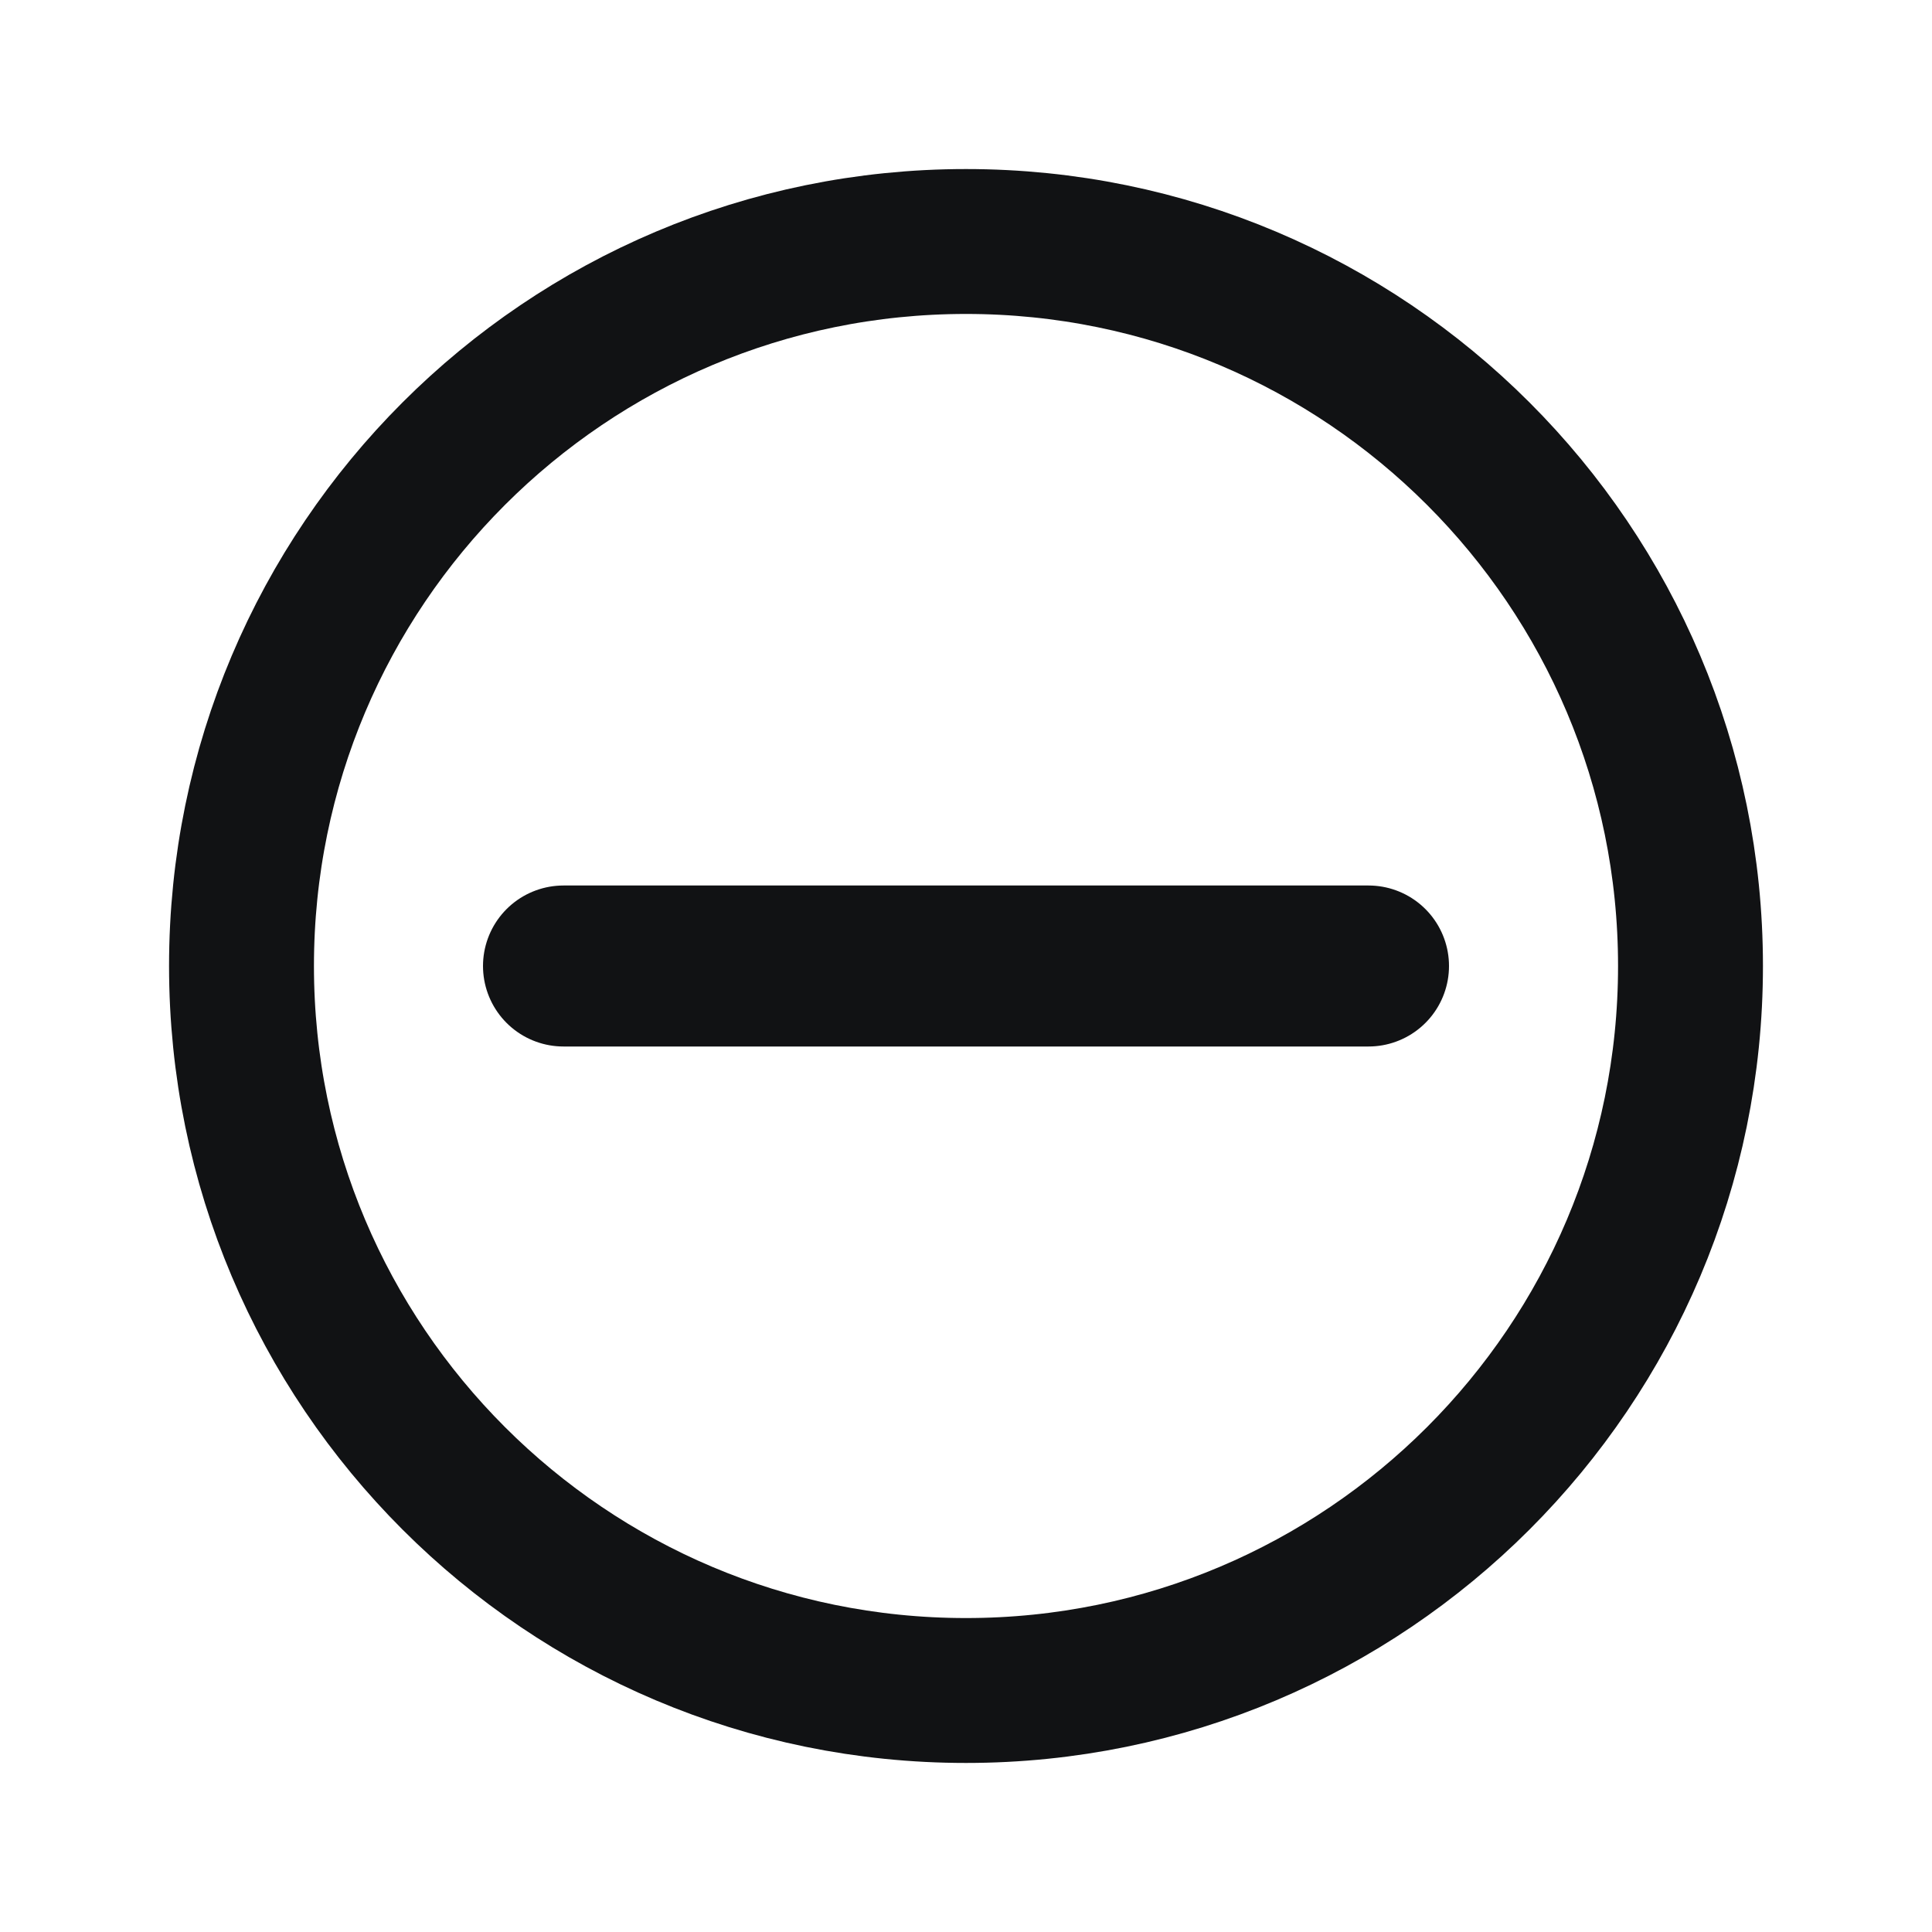
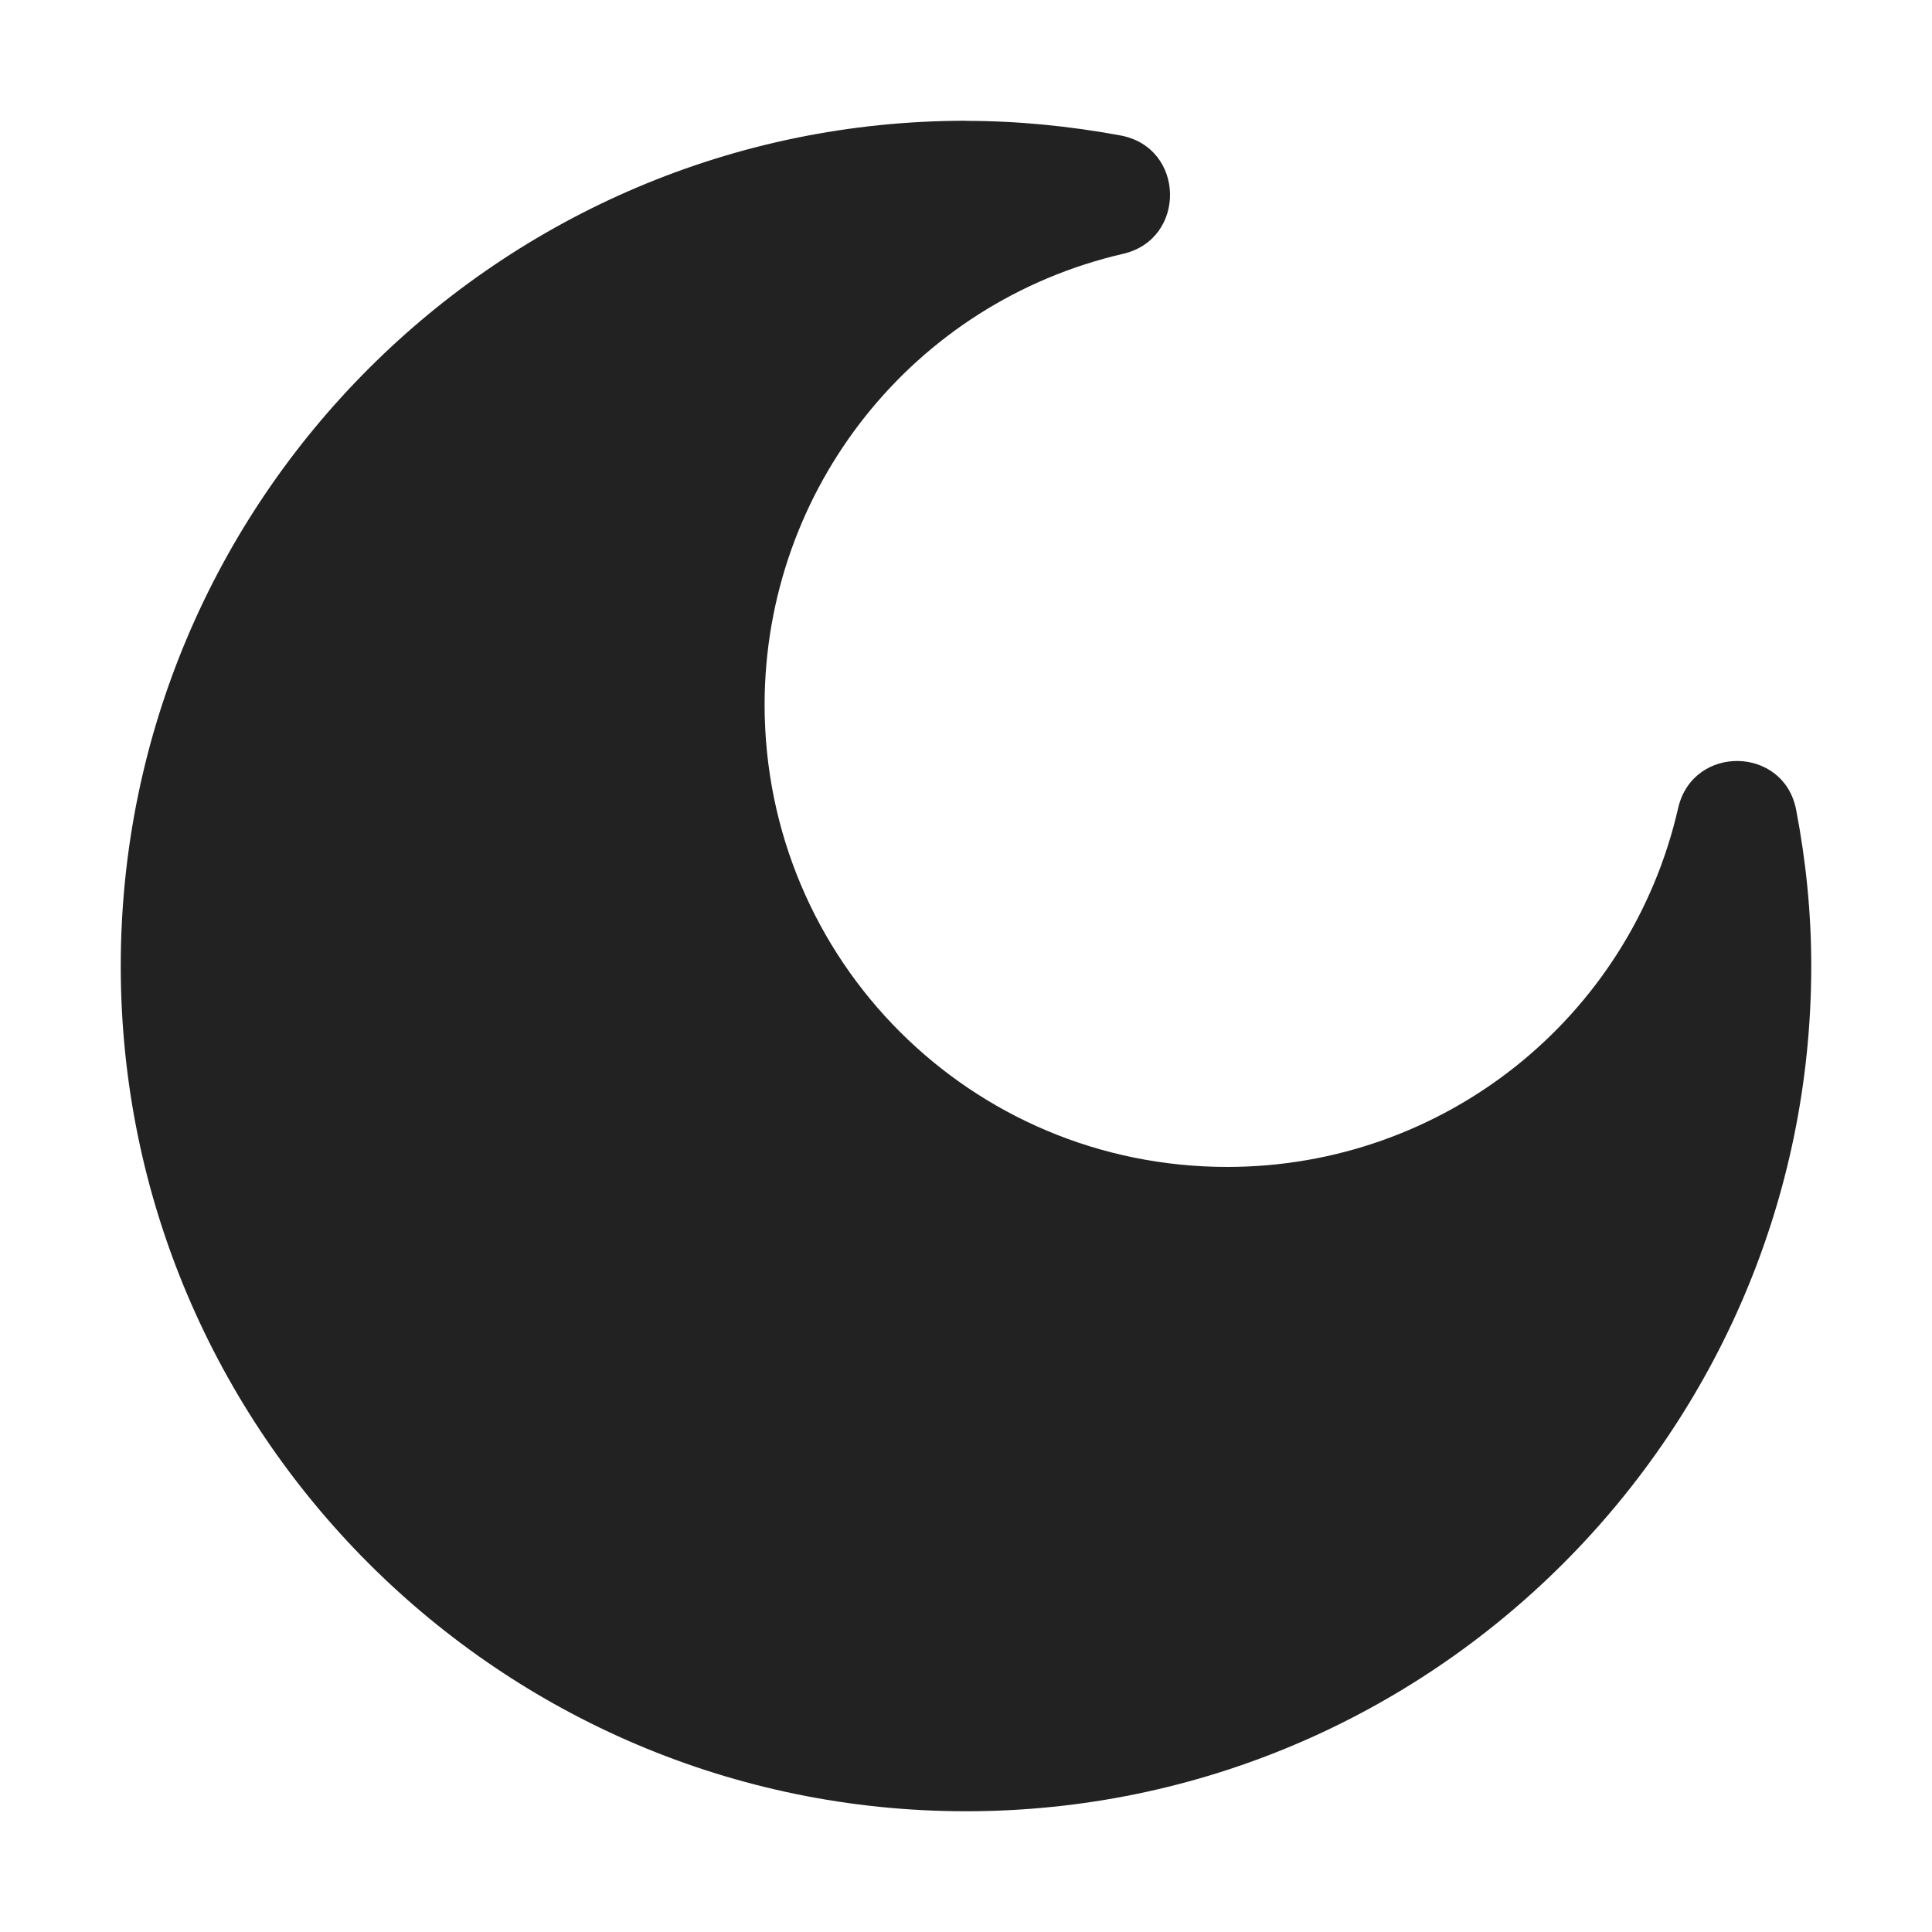
- <svg xmlns="http://www.w3.org/2000/svg" viewBox="0 0 24 24" fill="none">
-   <circle cx="12" cy="12" r="9" stroke="#111214" stroke-width="1.8" />
-   <path d="M7 12h10" stroke="#111214" stroke-width="2" stroke-linecap="round" />
+ <svg xmlns="http://www.w3.org/2000/svg" height="16px" viewBox="0 0 16 16" width="16px">
+   <path d="m 8 1 c -3.859 0 -7 3.141 -7 7 s 3.141 7 7 7 s 7 -3.141 7 -7 c 0 0 0 0 0 -0.004 c 0 -0.43 -0.043 -0.863 -0.125 -1.289 c -0.102 -0.531 -0.855 -0.543 -0.977 -0.016 c -0.398 1.742 -1.945 2.973 -3.734 2.973 c -2.121 0 -3.832 -1.707 -3.832 -3.832 c 0.004 -1.785 1.23 -3.328 2.969 -3.73 c 0.527 -0.121 0.516 -0.879 -0.02 -0.98 c -0.422 -0.078 -0.852 -0.121 -1.281 -0.121 z m 0 0" fill="#222222" />
</svg>
